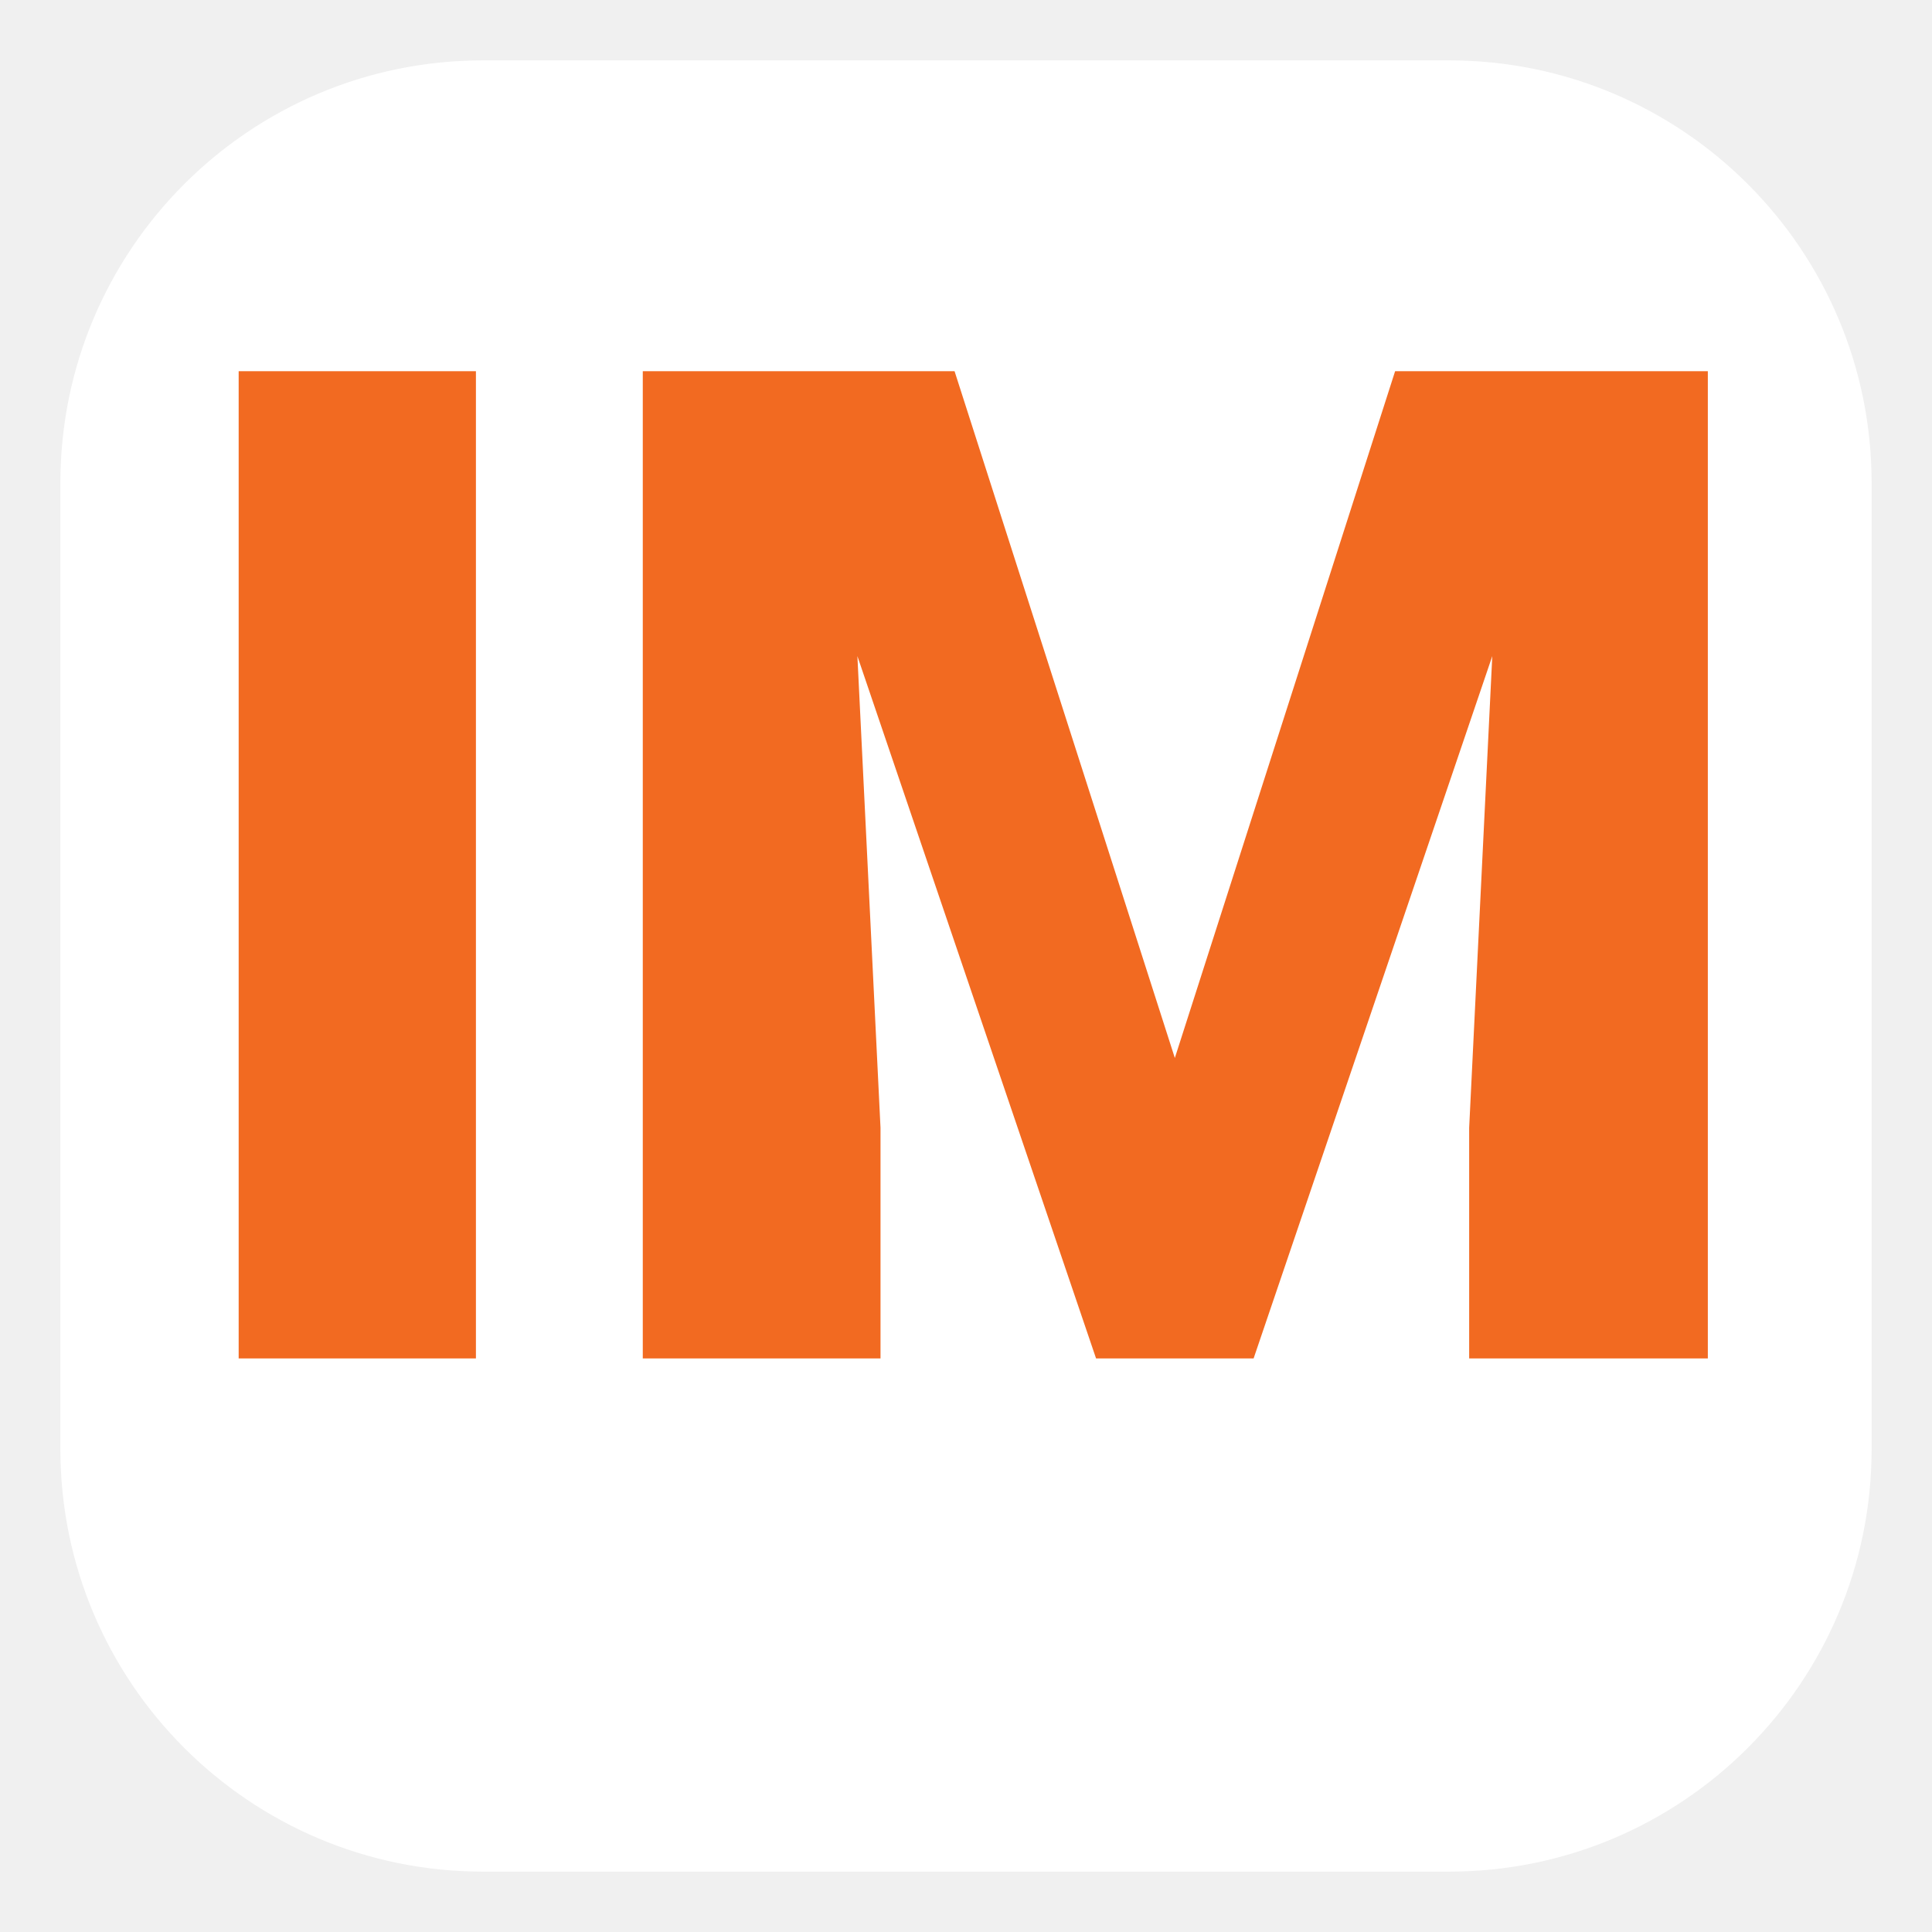
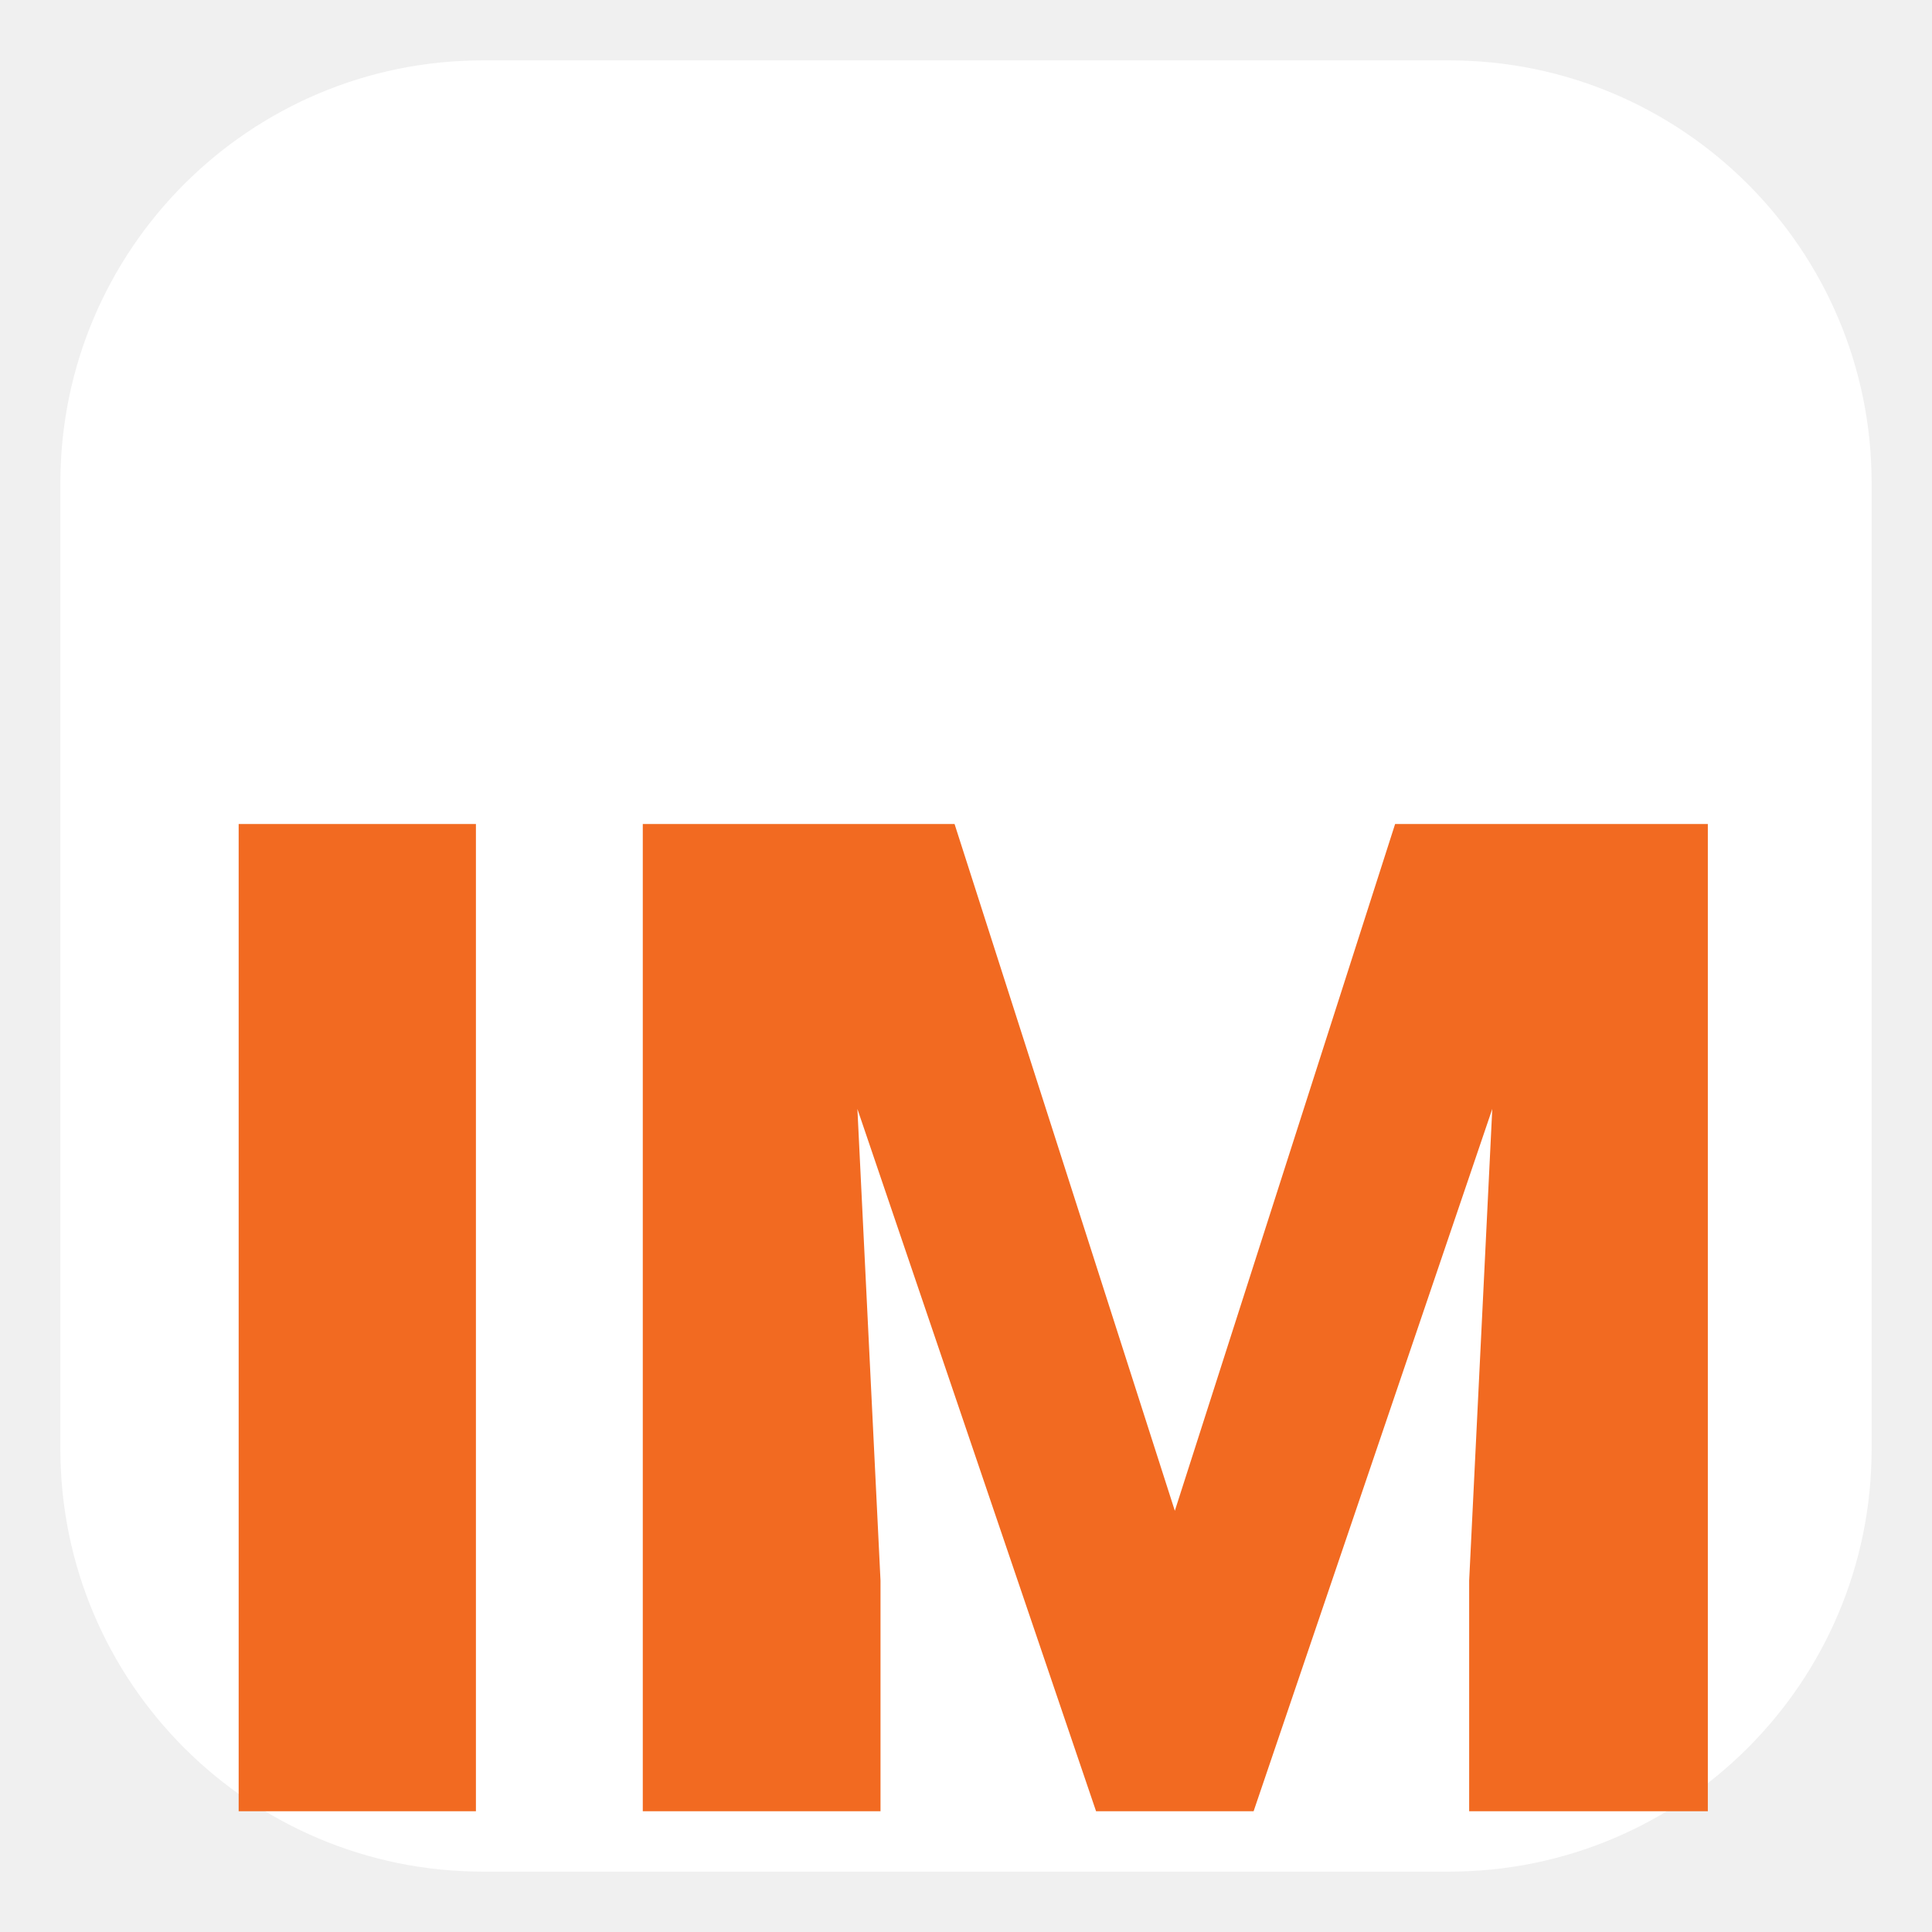
<svg xmlns="http://www.w3.org/2000/svg" viewBox="0 0 64 64">
  <rect x="2" y="2" width="60" height="60" rx="14" fill="#ffffff" />
-   <text x="32" y="45" text-anchor="middle" font-family="Roboto, Arial, sans-serif" font-size="46" font-weight="800" fill="#f26a21">IM</text>
+   <text x="32" y="60" text-anchor="middle" font-family="Roboto, Arial, sans-serif" font-size="46" font-weight="800" fill="#f26a21">IM</text>
</svg>
